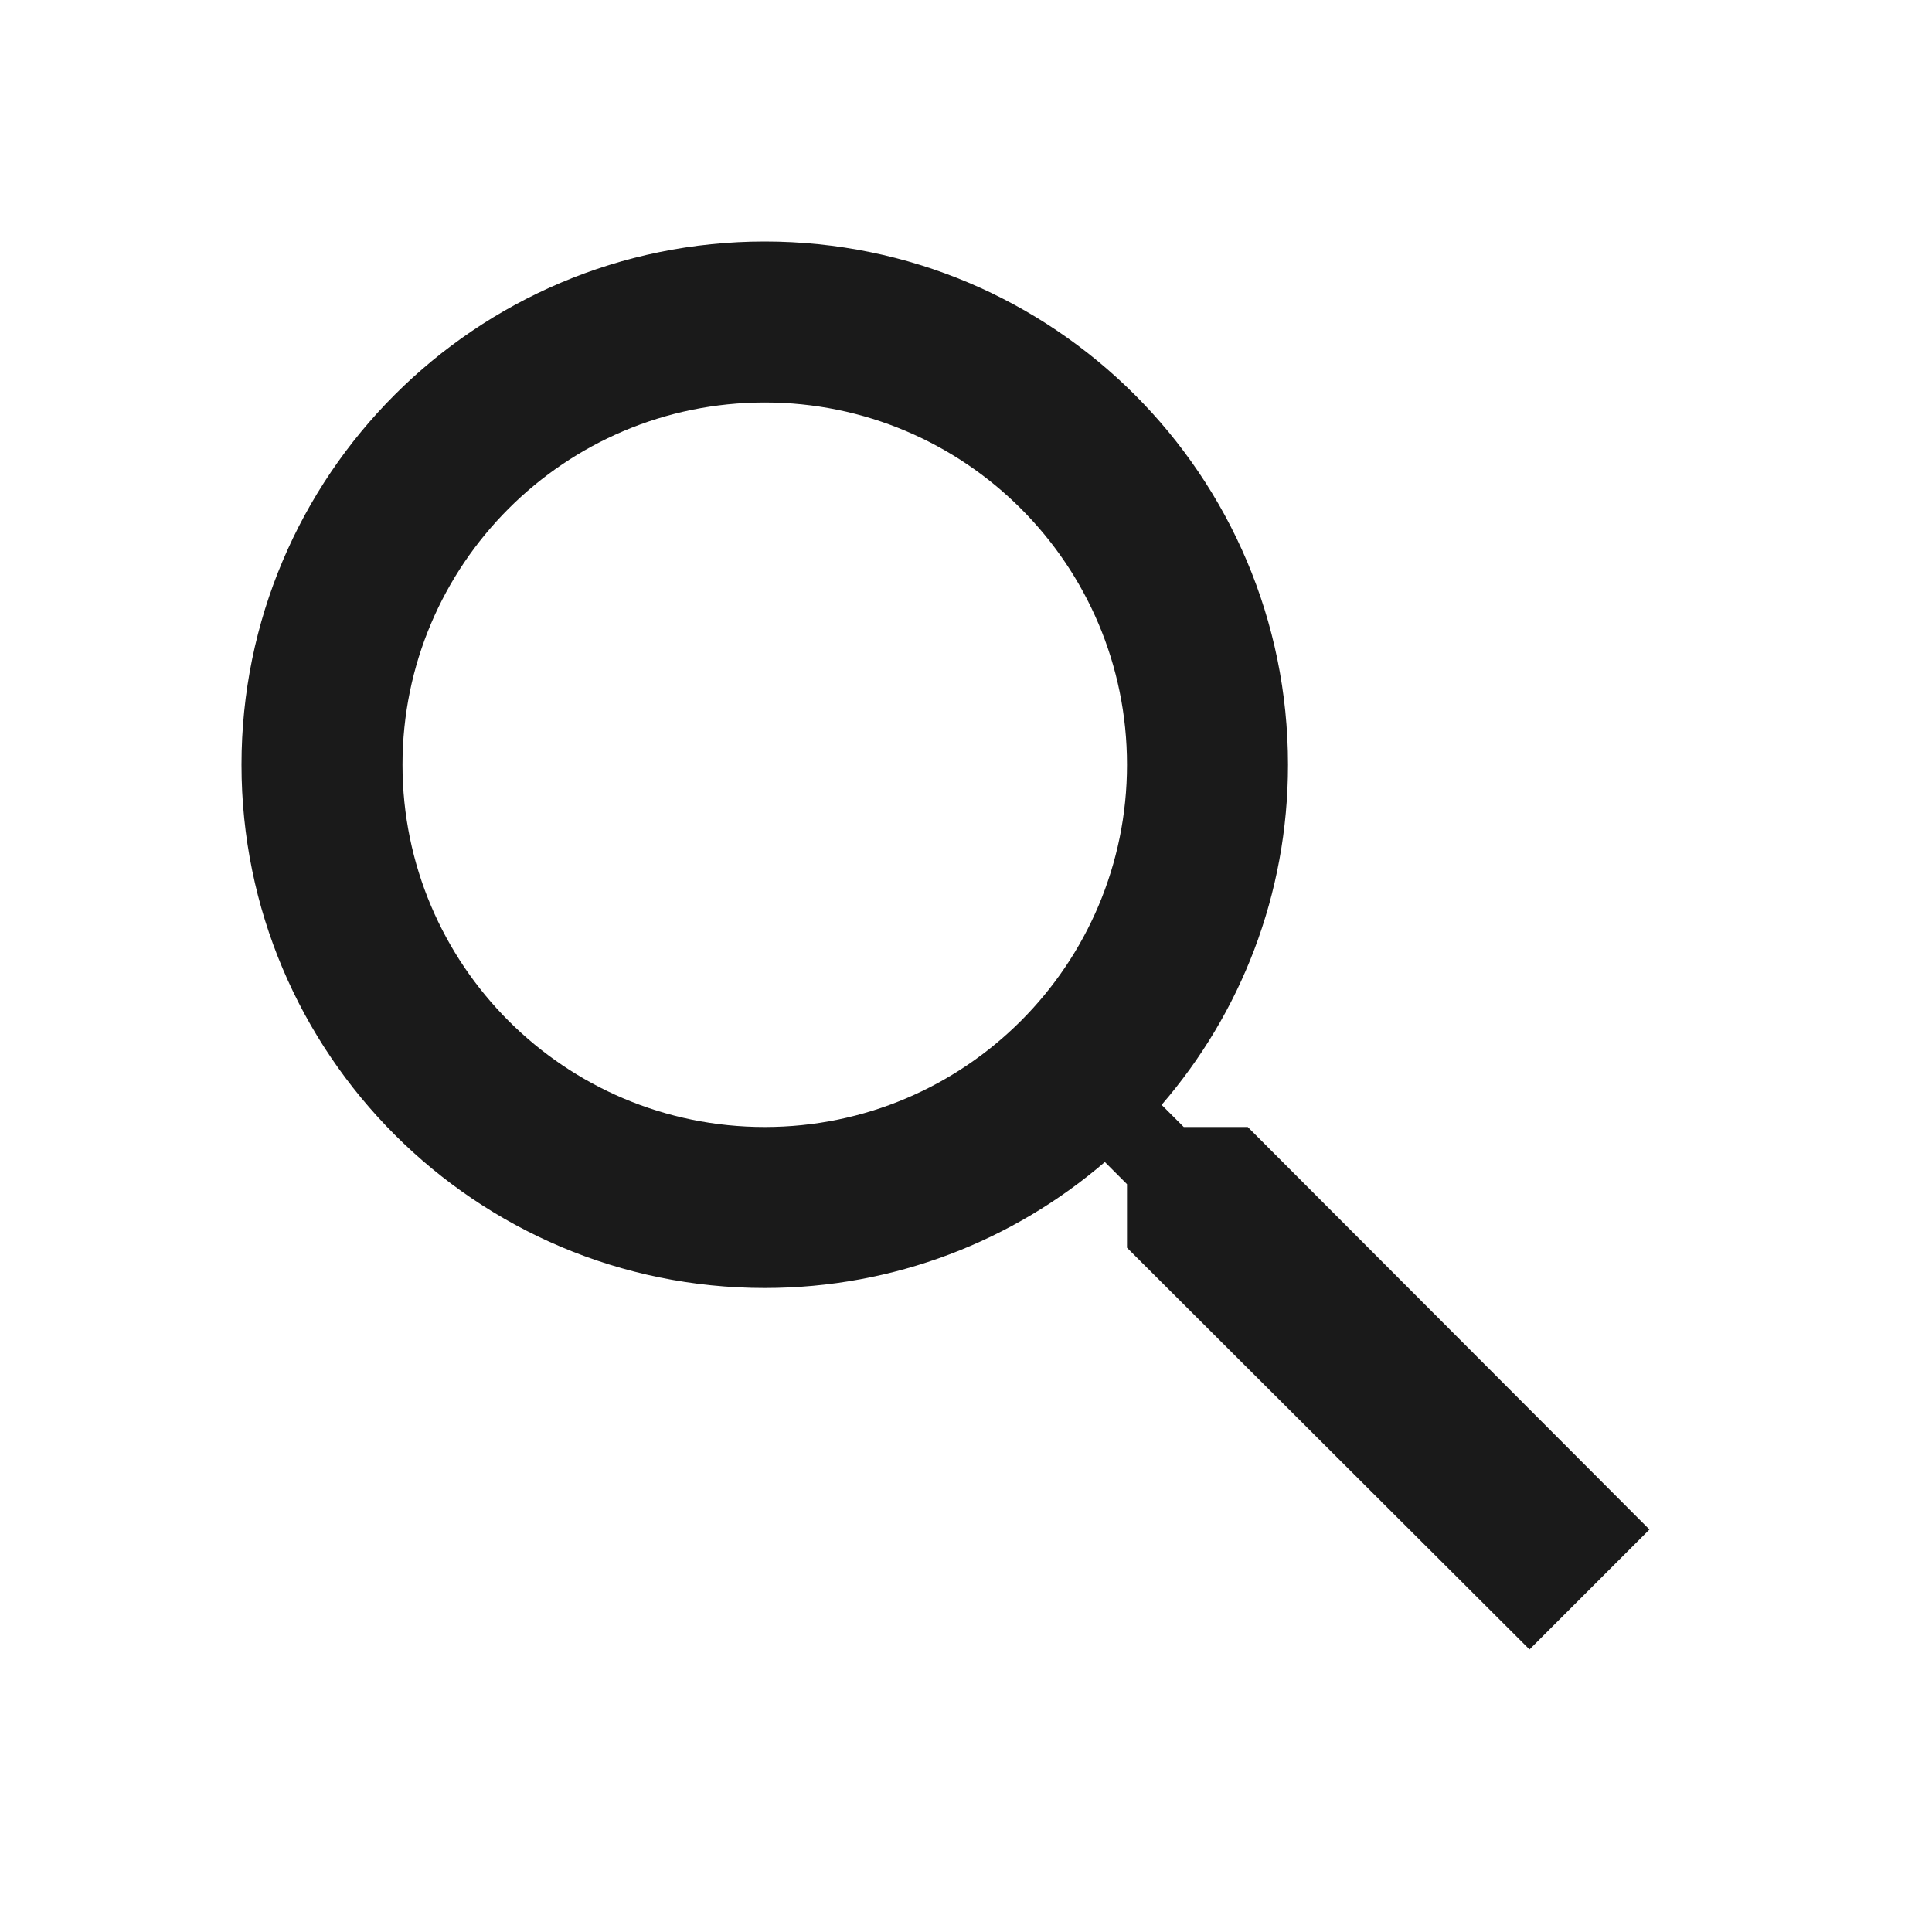
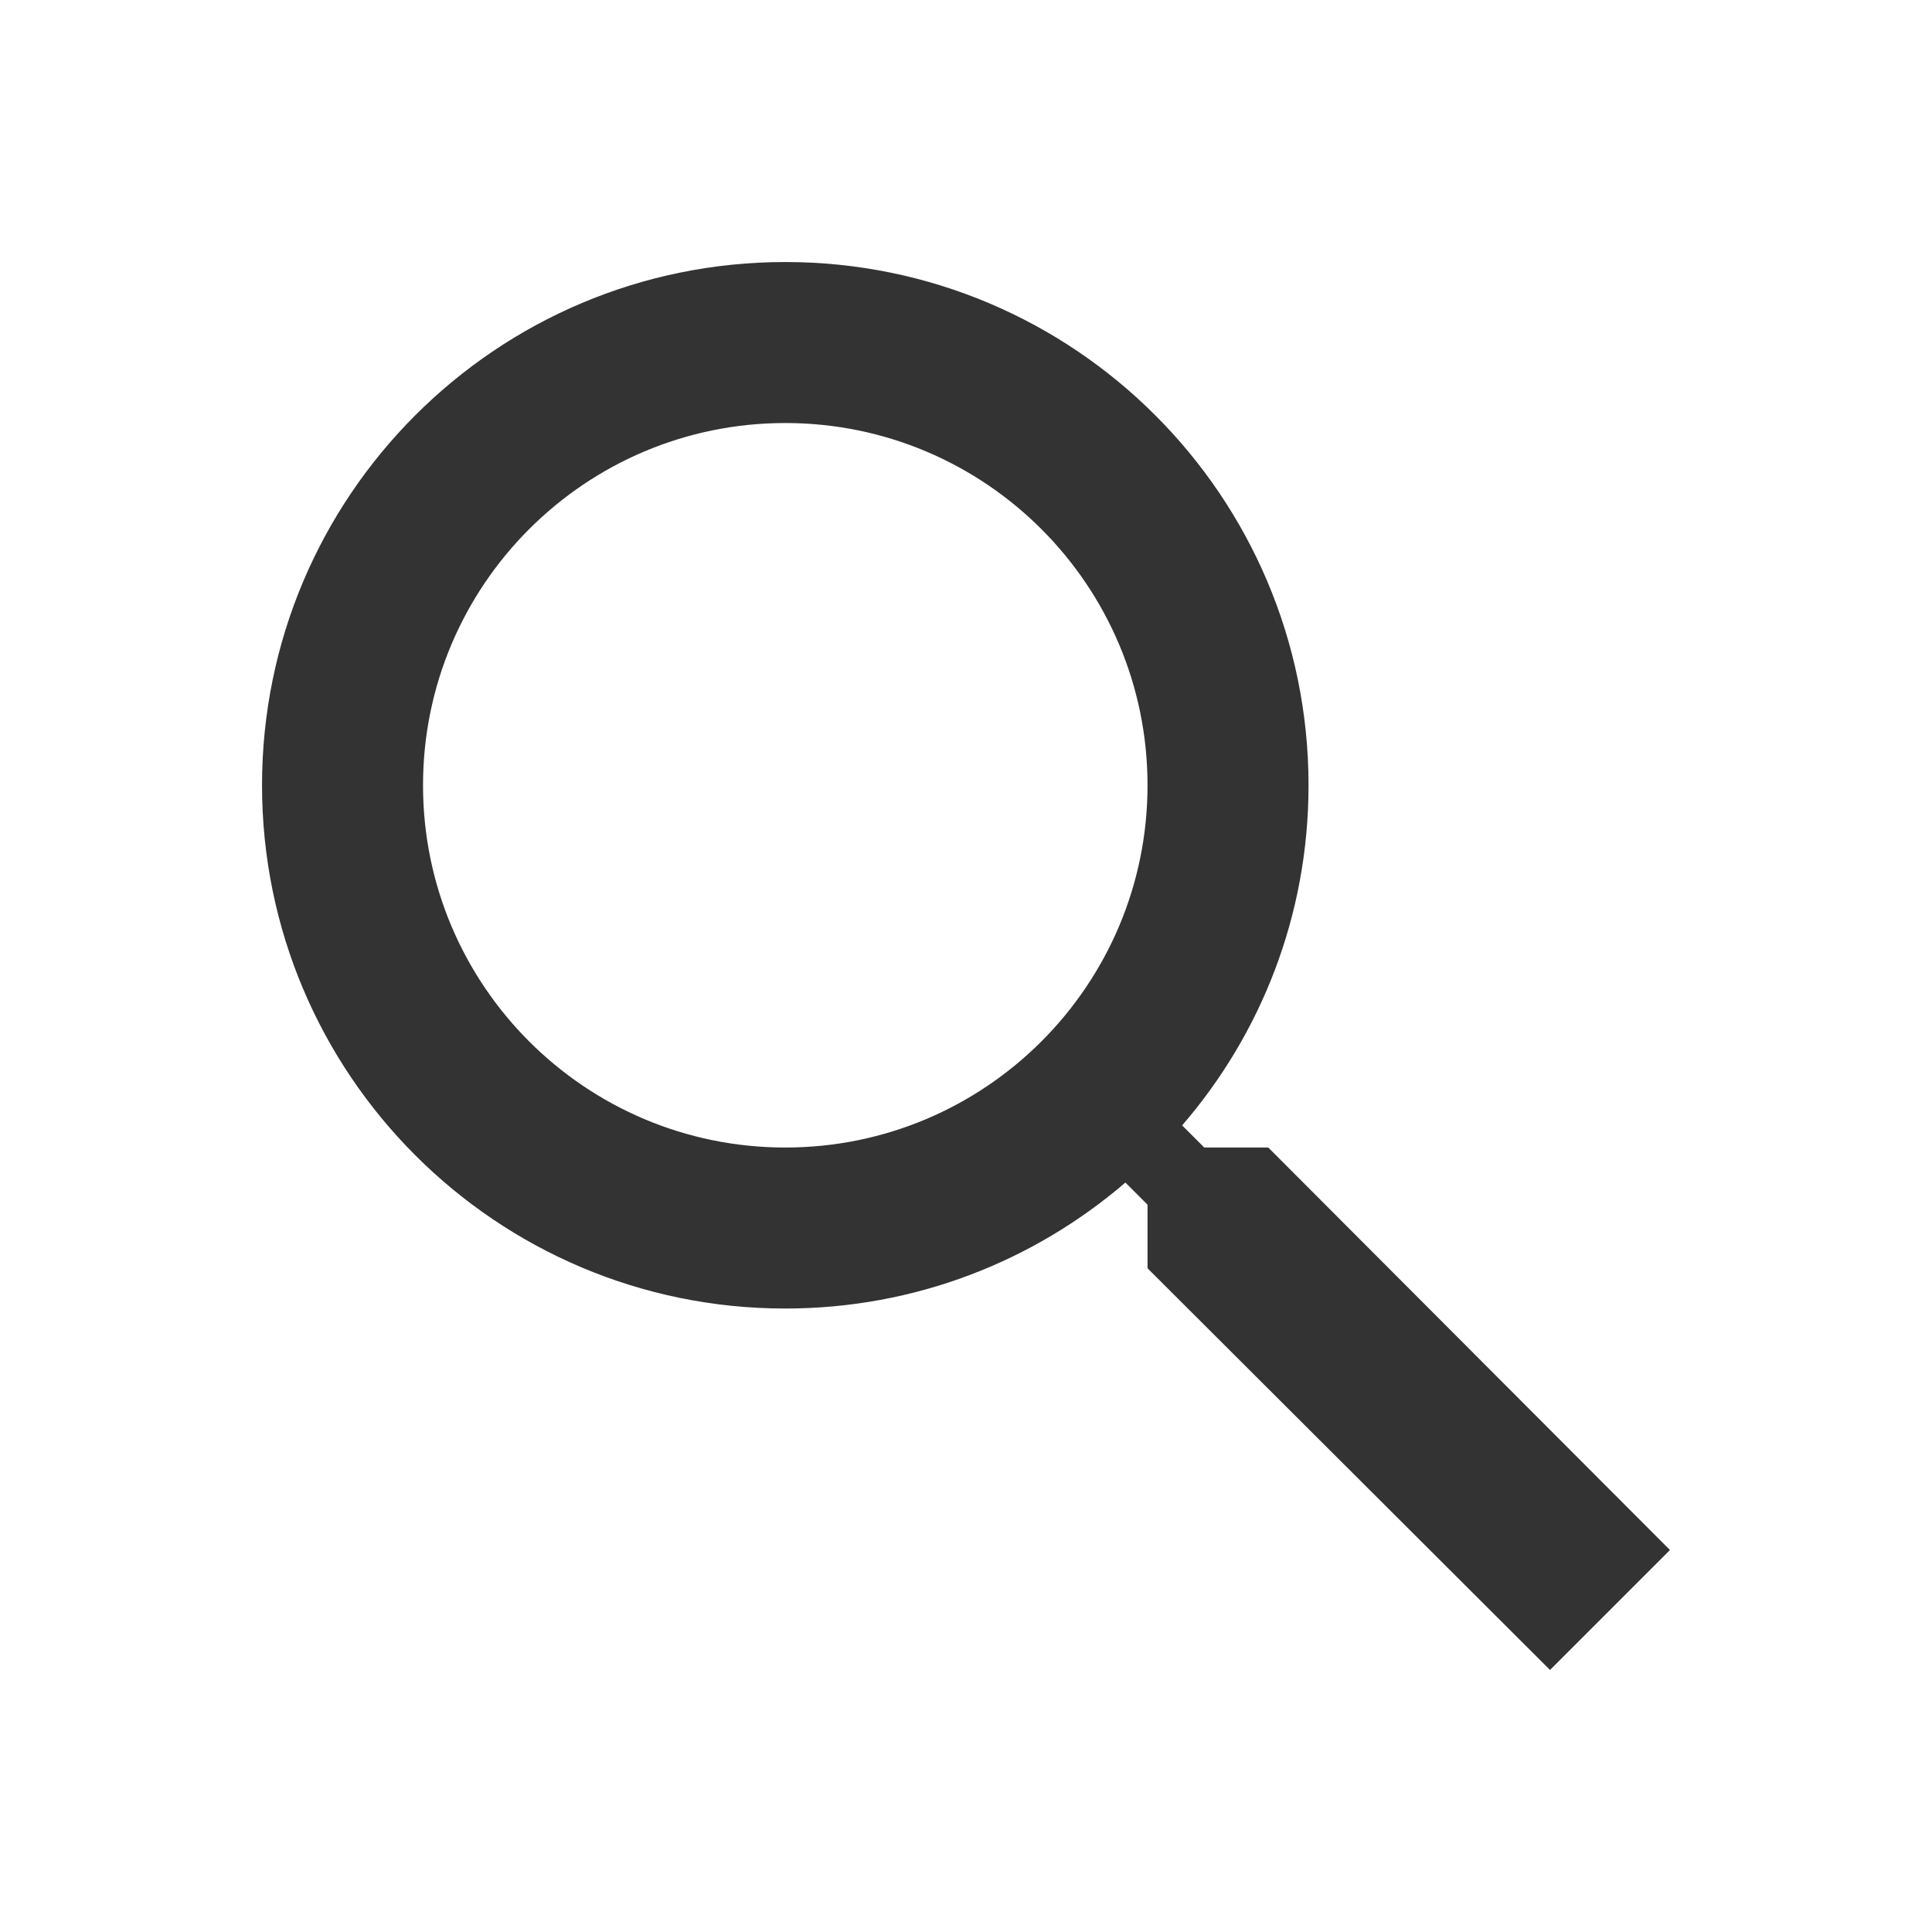
- <svg xmlns="http://www.w3.org/2000/svg" fill="#000000" viewBox="0 0 48 48" version="1.1" id="svg4">
+ <svg xmlns="http://www.w3.org/2000/svg" viewBox="0 0 24 24" version="1.1" id="svg4" width="24" height="24" style="fill:#000000">
  <defs id="defs8" />
-   <path d="M 31,28 H 29.41 L 28.86,27.45 C 30.82,25.18 32,22.23 32,19 32,11.82 26.18,6 19,6 11.82,6 6,11.82 6,19 c 0,7.18 5.82,13 13,13 3.23,0 6.18,-1.18 8.45,-3.13 L 28,29.42 V 31 L 38,40.98 40.98,38 Z m -12,0 c -4.97,0 -9,-4.03 -9,-9 0,-4.97 4.03,-9 9,-9 4.97,0 9,4.03 9,9 0,4.97 -4.03,9 -9,9 z" id="path2" style="fill:#1a1a1a" />
+   <path d="M 15.755,14.255 H 14.96 L 14.685,13.98 c 0.98,-1.135 1.57,-2.61 1.57,-4.225 0,-3.59 -2.91,-6.5 -6.5,-6.5 -3.59,0 -6.5,2.91 -6.5,6.5 0,3.59 2.91,6.5 6.5,6.5 1.615,0 3.09,-0.59 4.225,-1.565 l 0.275,0.275 v 0.79 l 5,4.99 1.49,-1.49 z m -6,0 c -2.485,0 -4.5,-2.015 -4.5,-4.5 0,-2.485 2.015,-4.5 4.5,-4.5 2.485,0 4.5,2.015 4.5,4.5 0,2.485 -2.015,4.5 -4.5,4.5 z" id="path2-7" style="fill:#333333;stroke-width:0.5" />
</svg>
